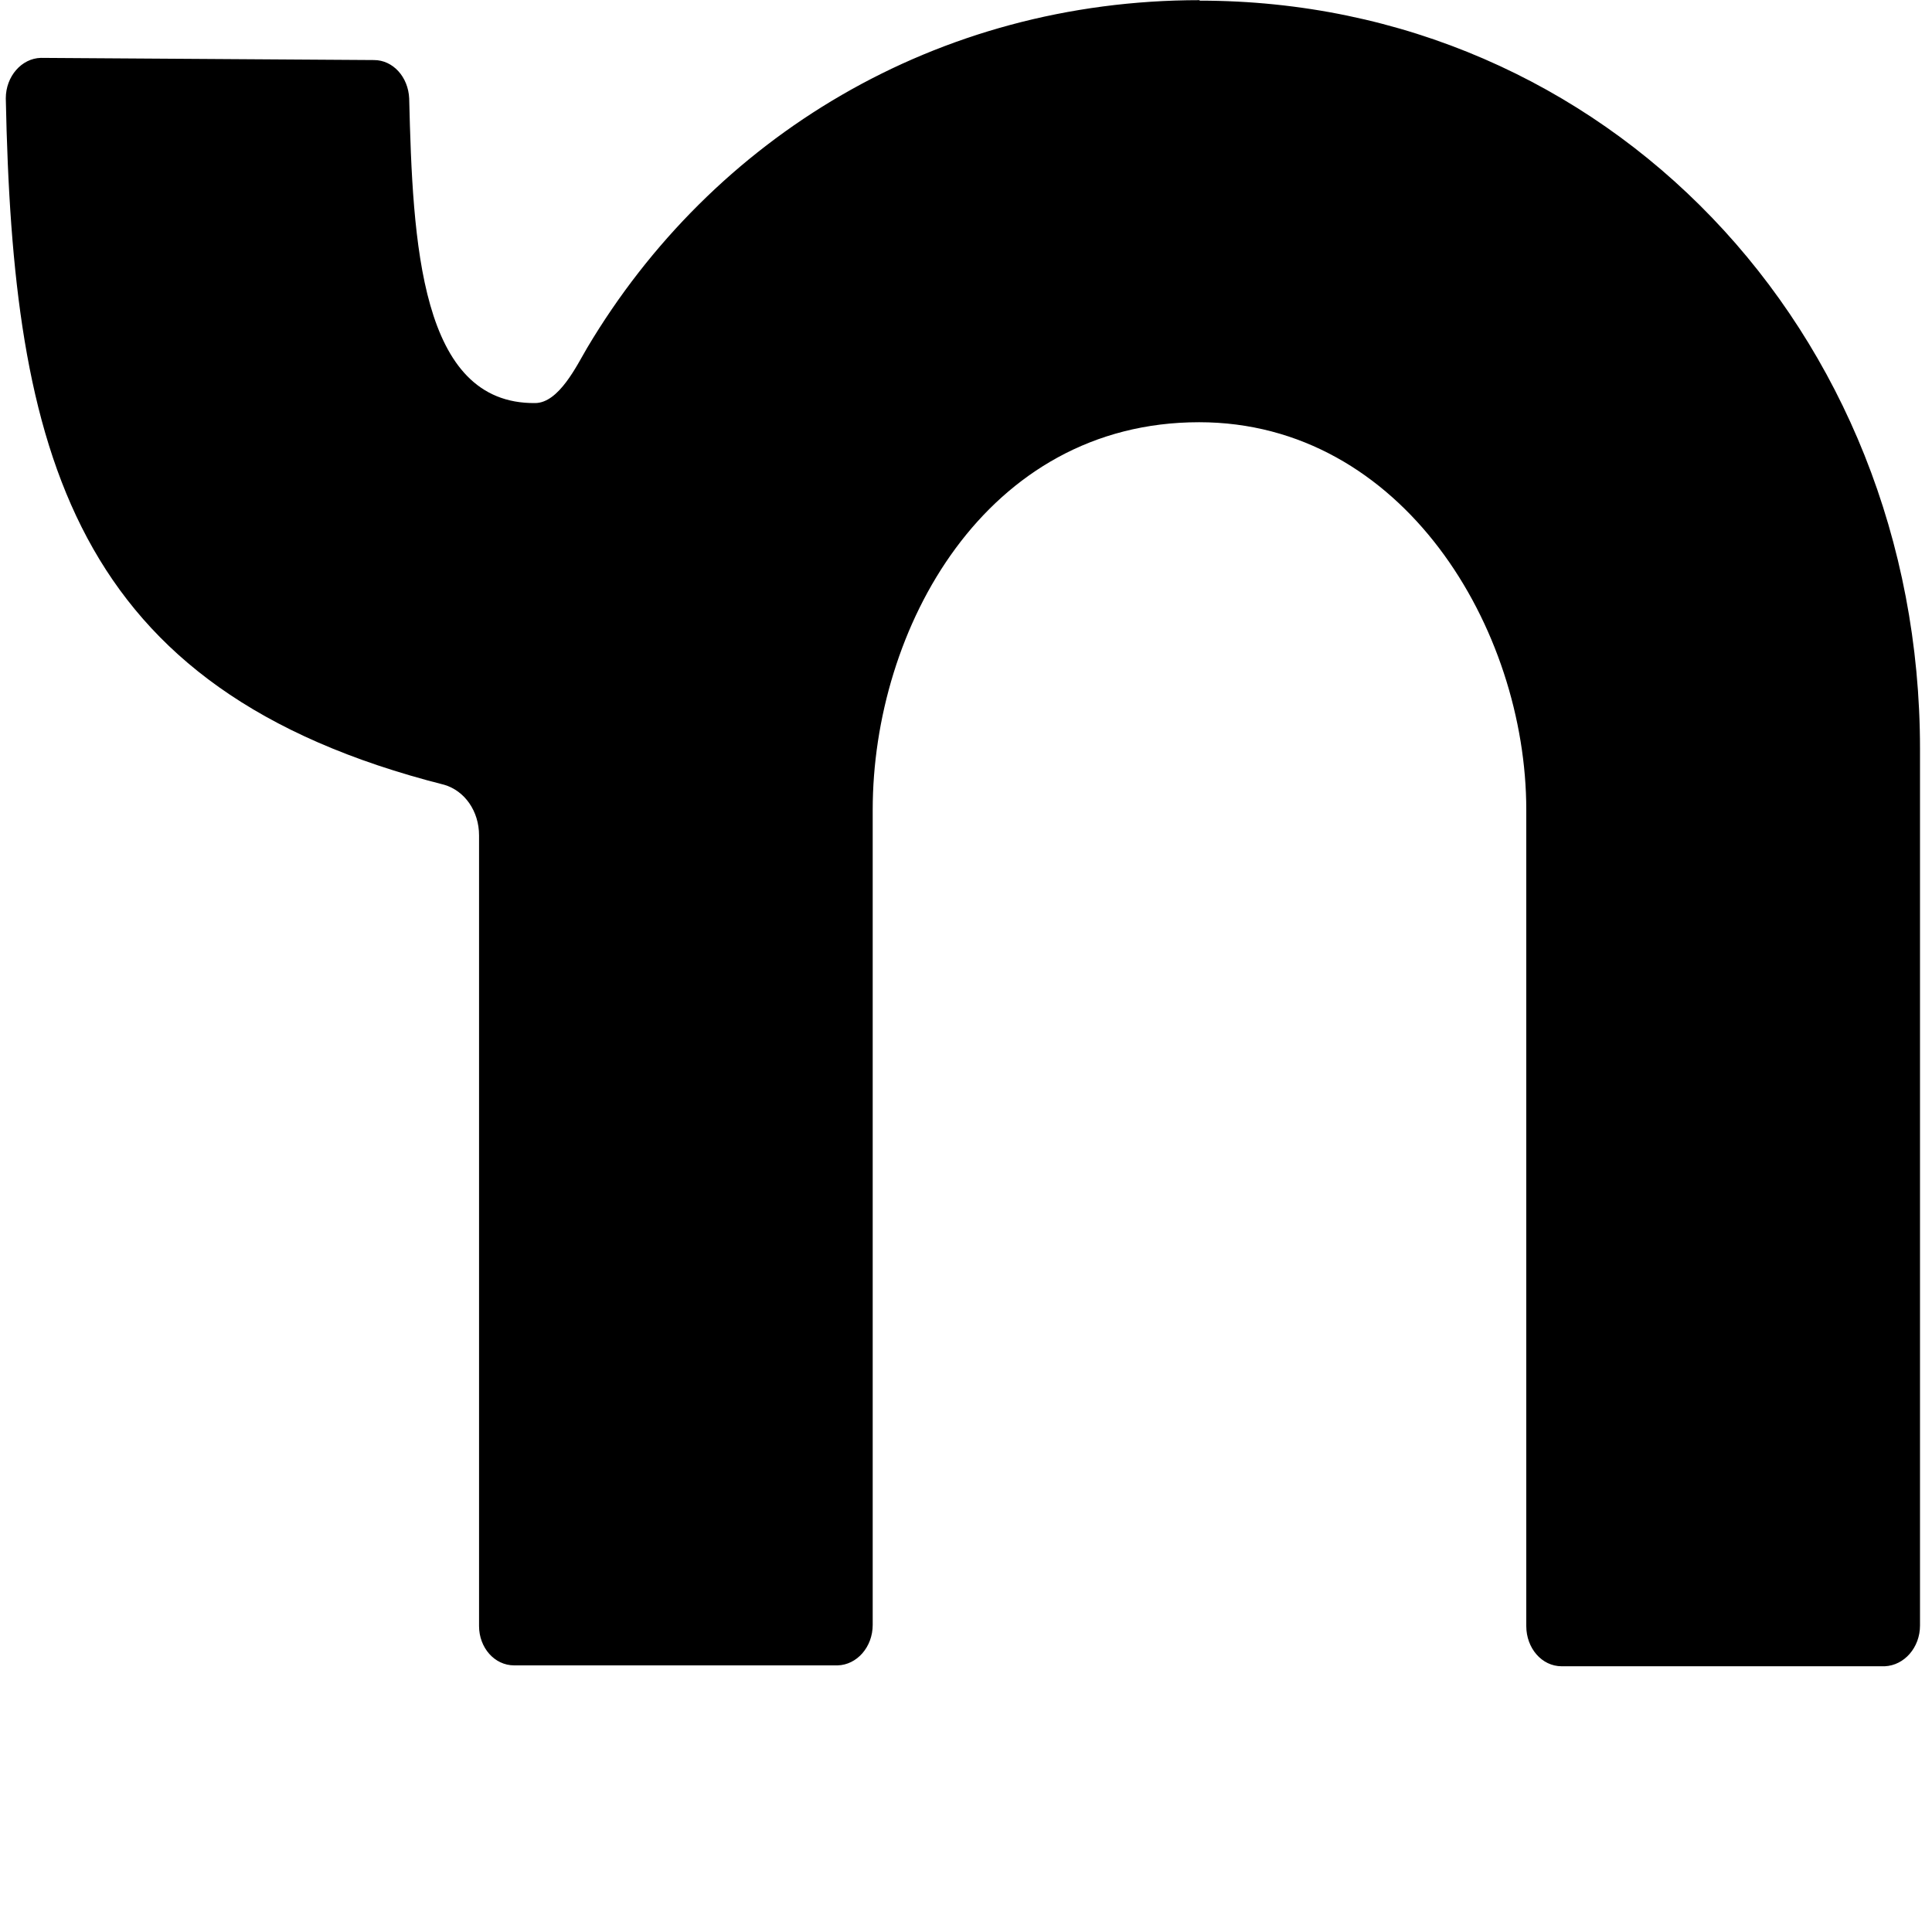
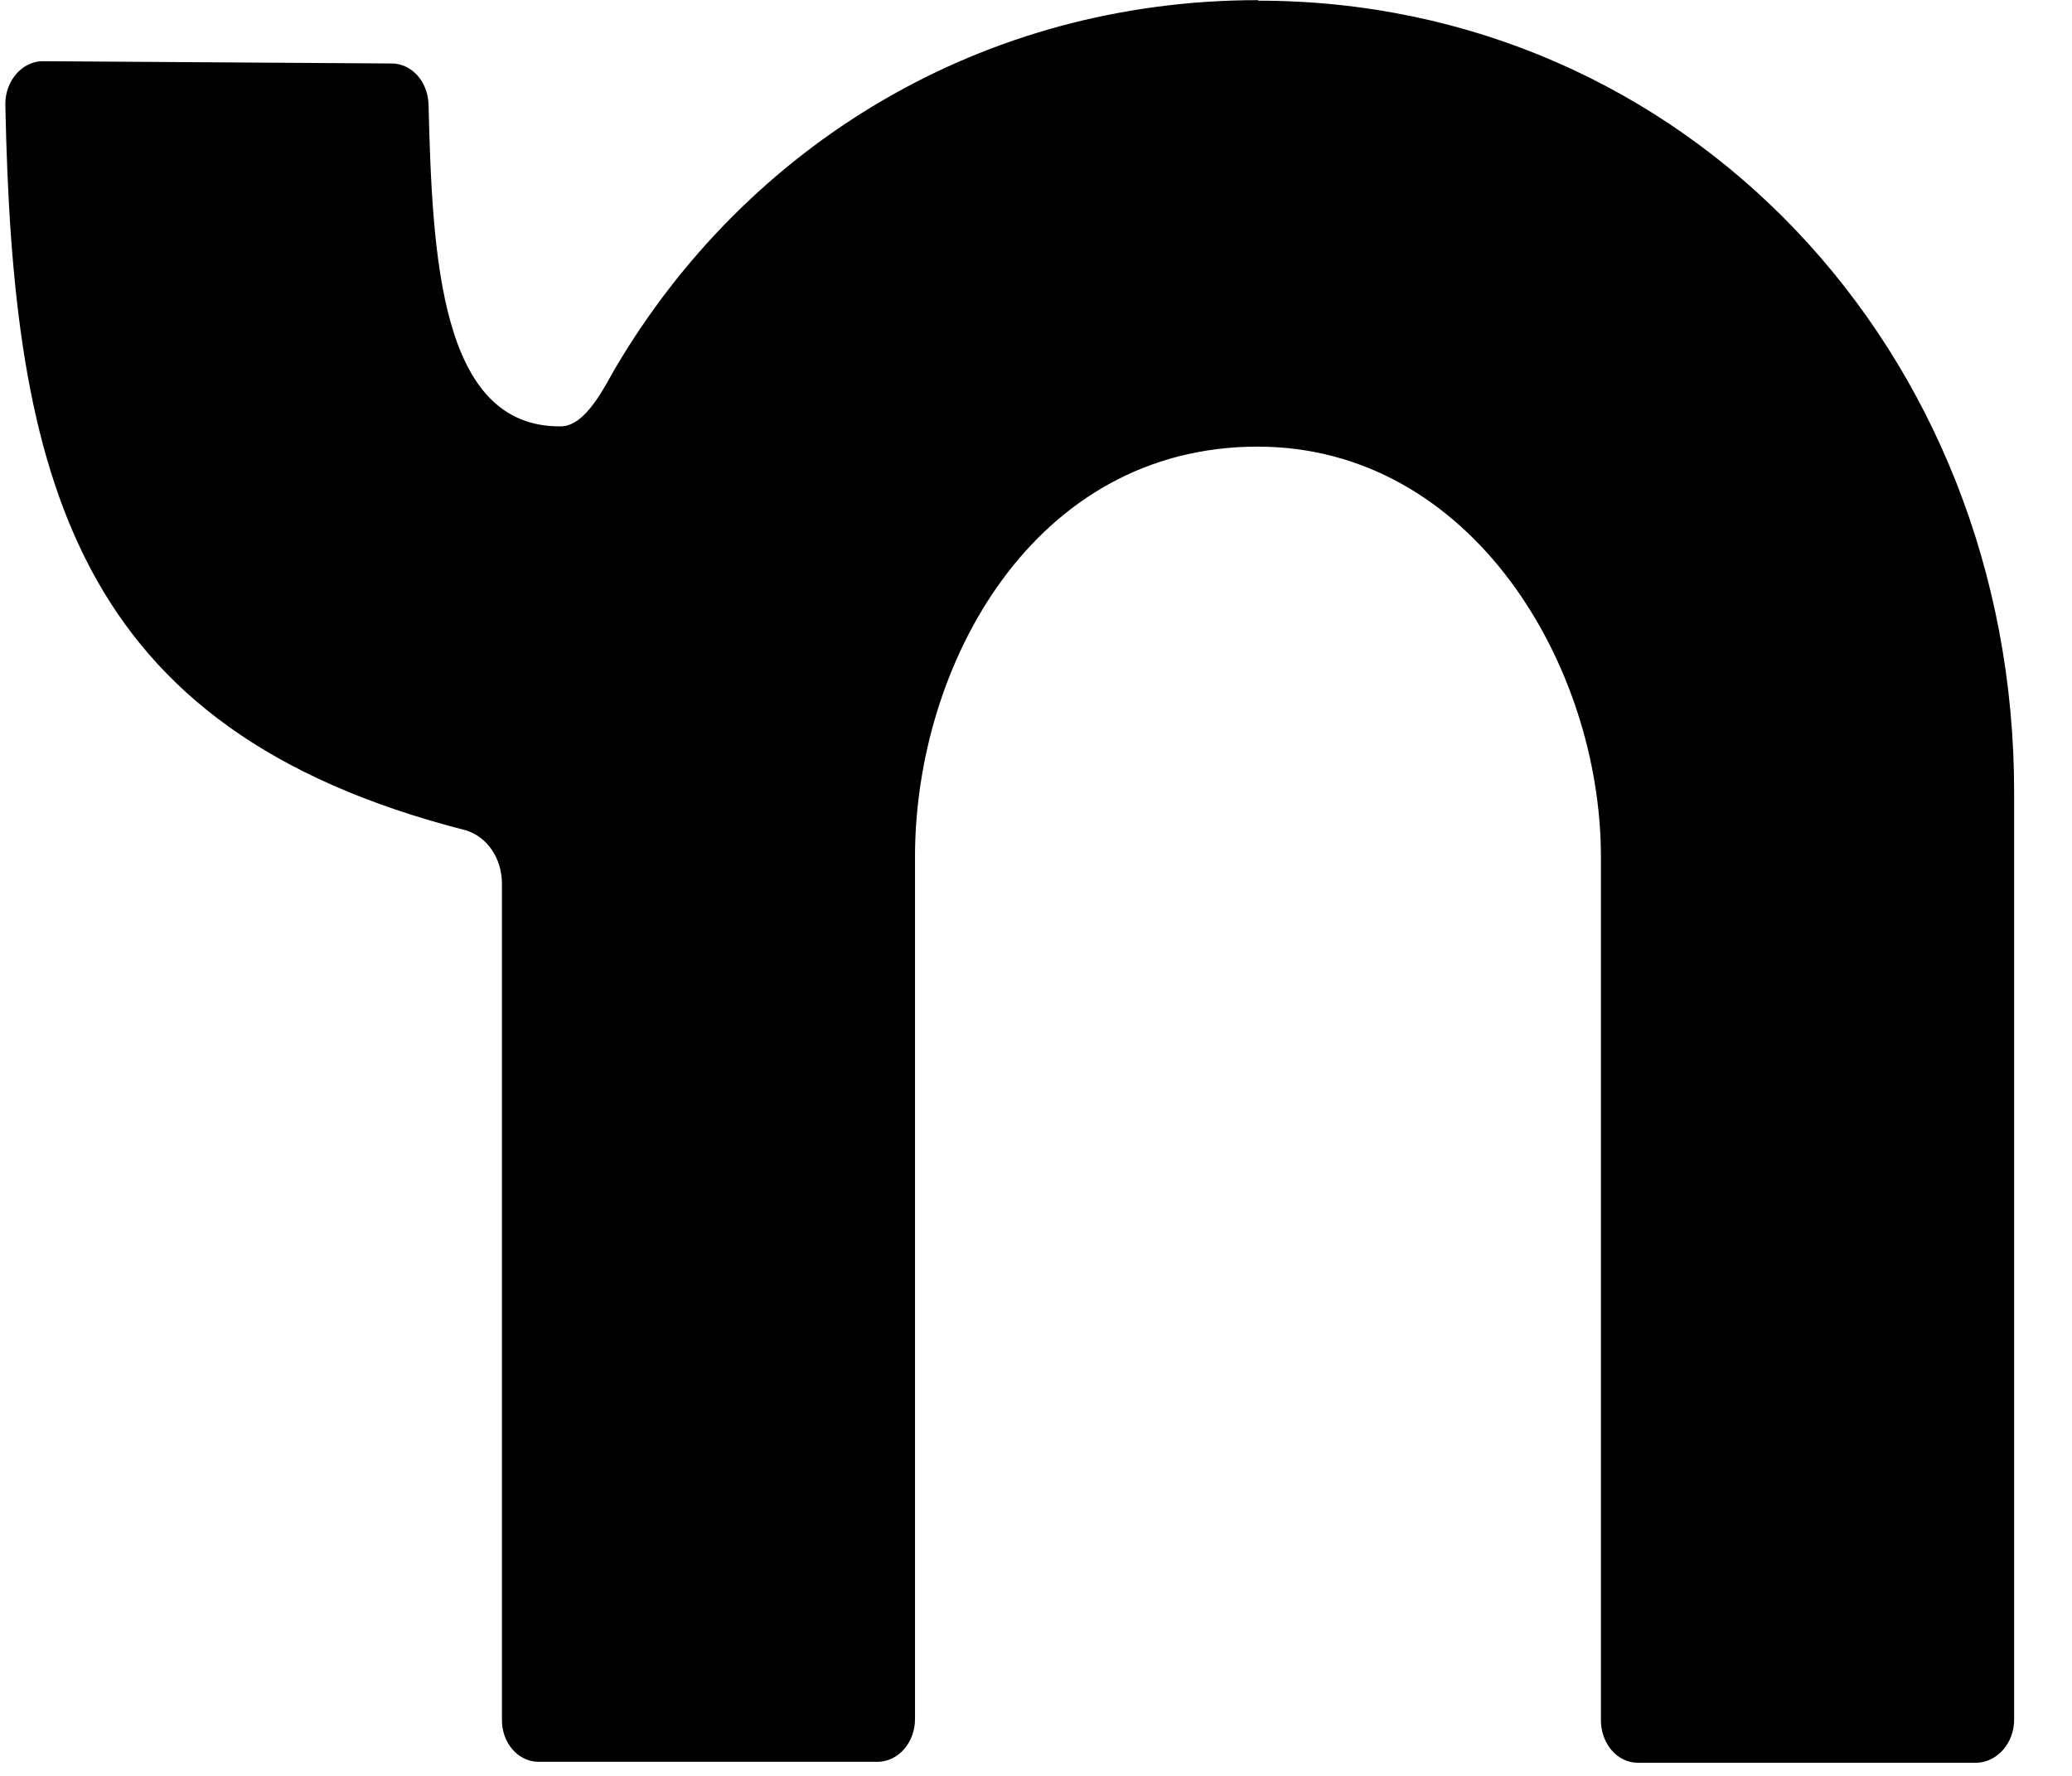
- <svg xmlns="http://www.w3.org/2000/svg" role="img" viewBox="0 0 24 24">
-   <path d="M 14.902 0.002 C 11.632 0.002 8.85 1.705 7.294 4.321 C 7.166 4.538 6.943 5.007 6.647 5.007 C 5.217 5.021 5.127 3.013 5.083 1.222 C 5.071 0.955 4.881 0.746 4.646 0.746 L 0.507 0.719 C 0.269 0.725 0.072 0.948 0.072 1.222 C 0.16 5.598 0.869 8.571 5.519 9.749 C 5.773 9.824 5.951 10.076 5.951 10.378 L 5.951 20.2 C 5.951 20.465 6.14 20.688 6.388 20.688 L 10.404 20.688 C 10.645 20.682 10.841 20.46 10.841 20.185 L 10.841 10.061 C 10.841 7.811 12.24 5.245 14.896 5.245 C 17.427 5.245 18.96 7.811 18.96 10.061 L 18.96 20.2 C 18.96 20.472 19.151 20.699 19.4 20.699 L 23.413 20.699 C 23.657 20.688 23.851 20.465 23.851 20.193 L 23.851 9.302 C 23.851 4.105 19.95 0.008 14.902 0.008 L 14.902 0.002 Z" style="" />
+ <svg xmlns="http://www.w3.org/2000/svg" role="img" viewBox="0 0 28 24">
+   <path d="M 17.002 0.002 C 13.268 0.002 10.092 1.962 8.316 4.973 C 8.17 5.223 7.915 5.762 7.578 5.762 C 5.946 5.778 5.842 3.467 5.791 1.406 C 5.779 1.099 5.562 0.858 5.293 0.858 L 0.568 0.827 C 0.297 0.834 0.072 1.091 0.072 1.406 C 0.172 6.443 0.982 9.864 6.291 11.22 C 6.58 11.306 6.783 11.596 6.783 11.944 L 6.783 23.248 C 6.783 23.553 6.999 23.81 7.281 23.81 L 11.866 23.81 C 12.143 23.803 12.365 23.548 12.365 23.231 L 12.365 11.579 C 12.365 8.99 13.963 6.036 16.995 6.036 C 19.883 6.036 21.634 8.99 21.634 11.579 L 21.634 23.248 C 21.634 23.561 21.852 23.823 22.136 23.823 L 26.717 23.823 C 26.996 23.81 27.218 23.553 27.218 23.24 L 27.218 10.706 C 27.218 4.724 22.764 0.009 17.002 0.009 L 17.002 0.002 Z" style="" />
</svg>
